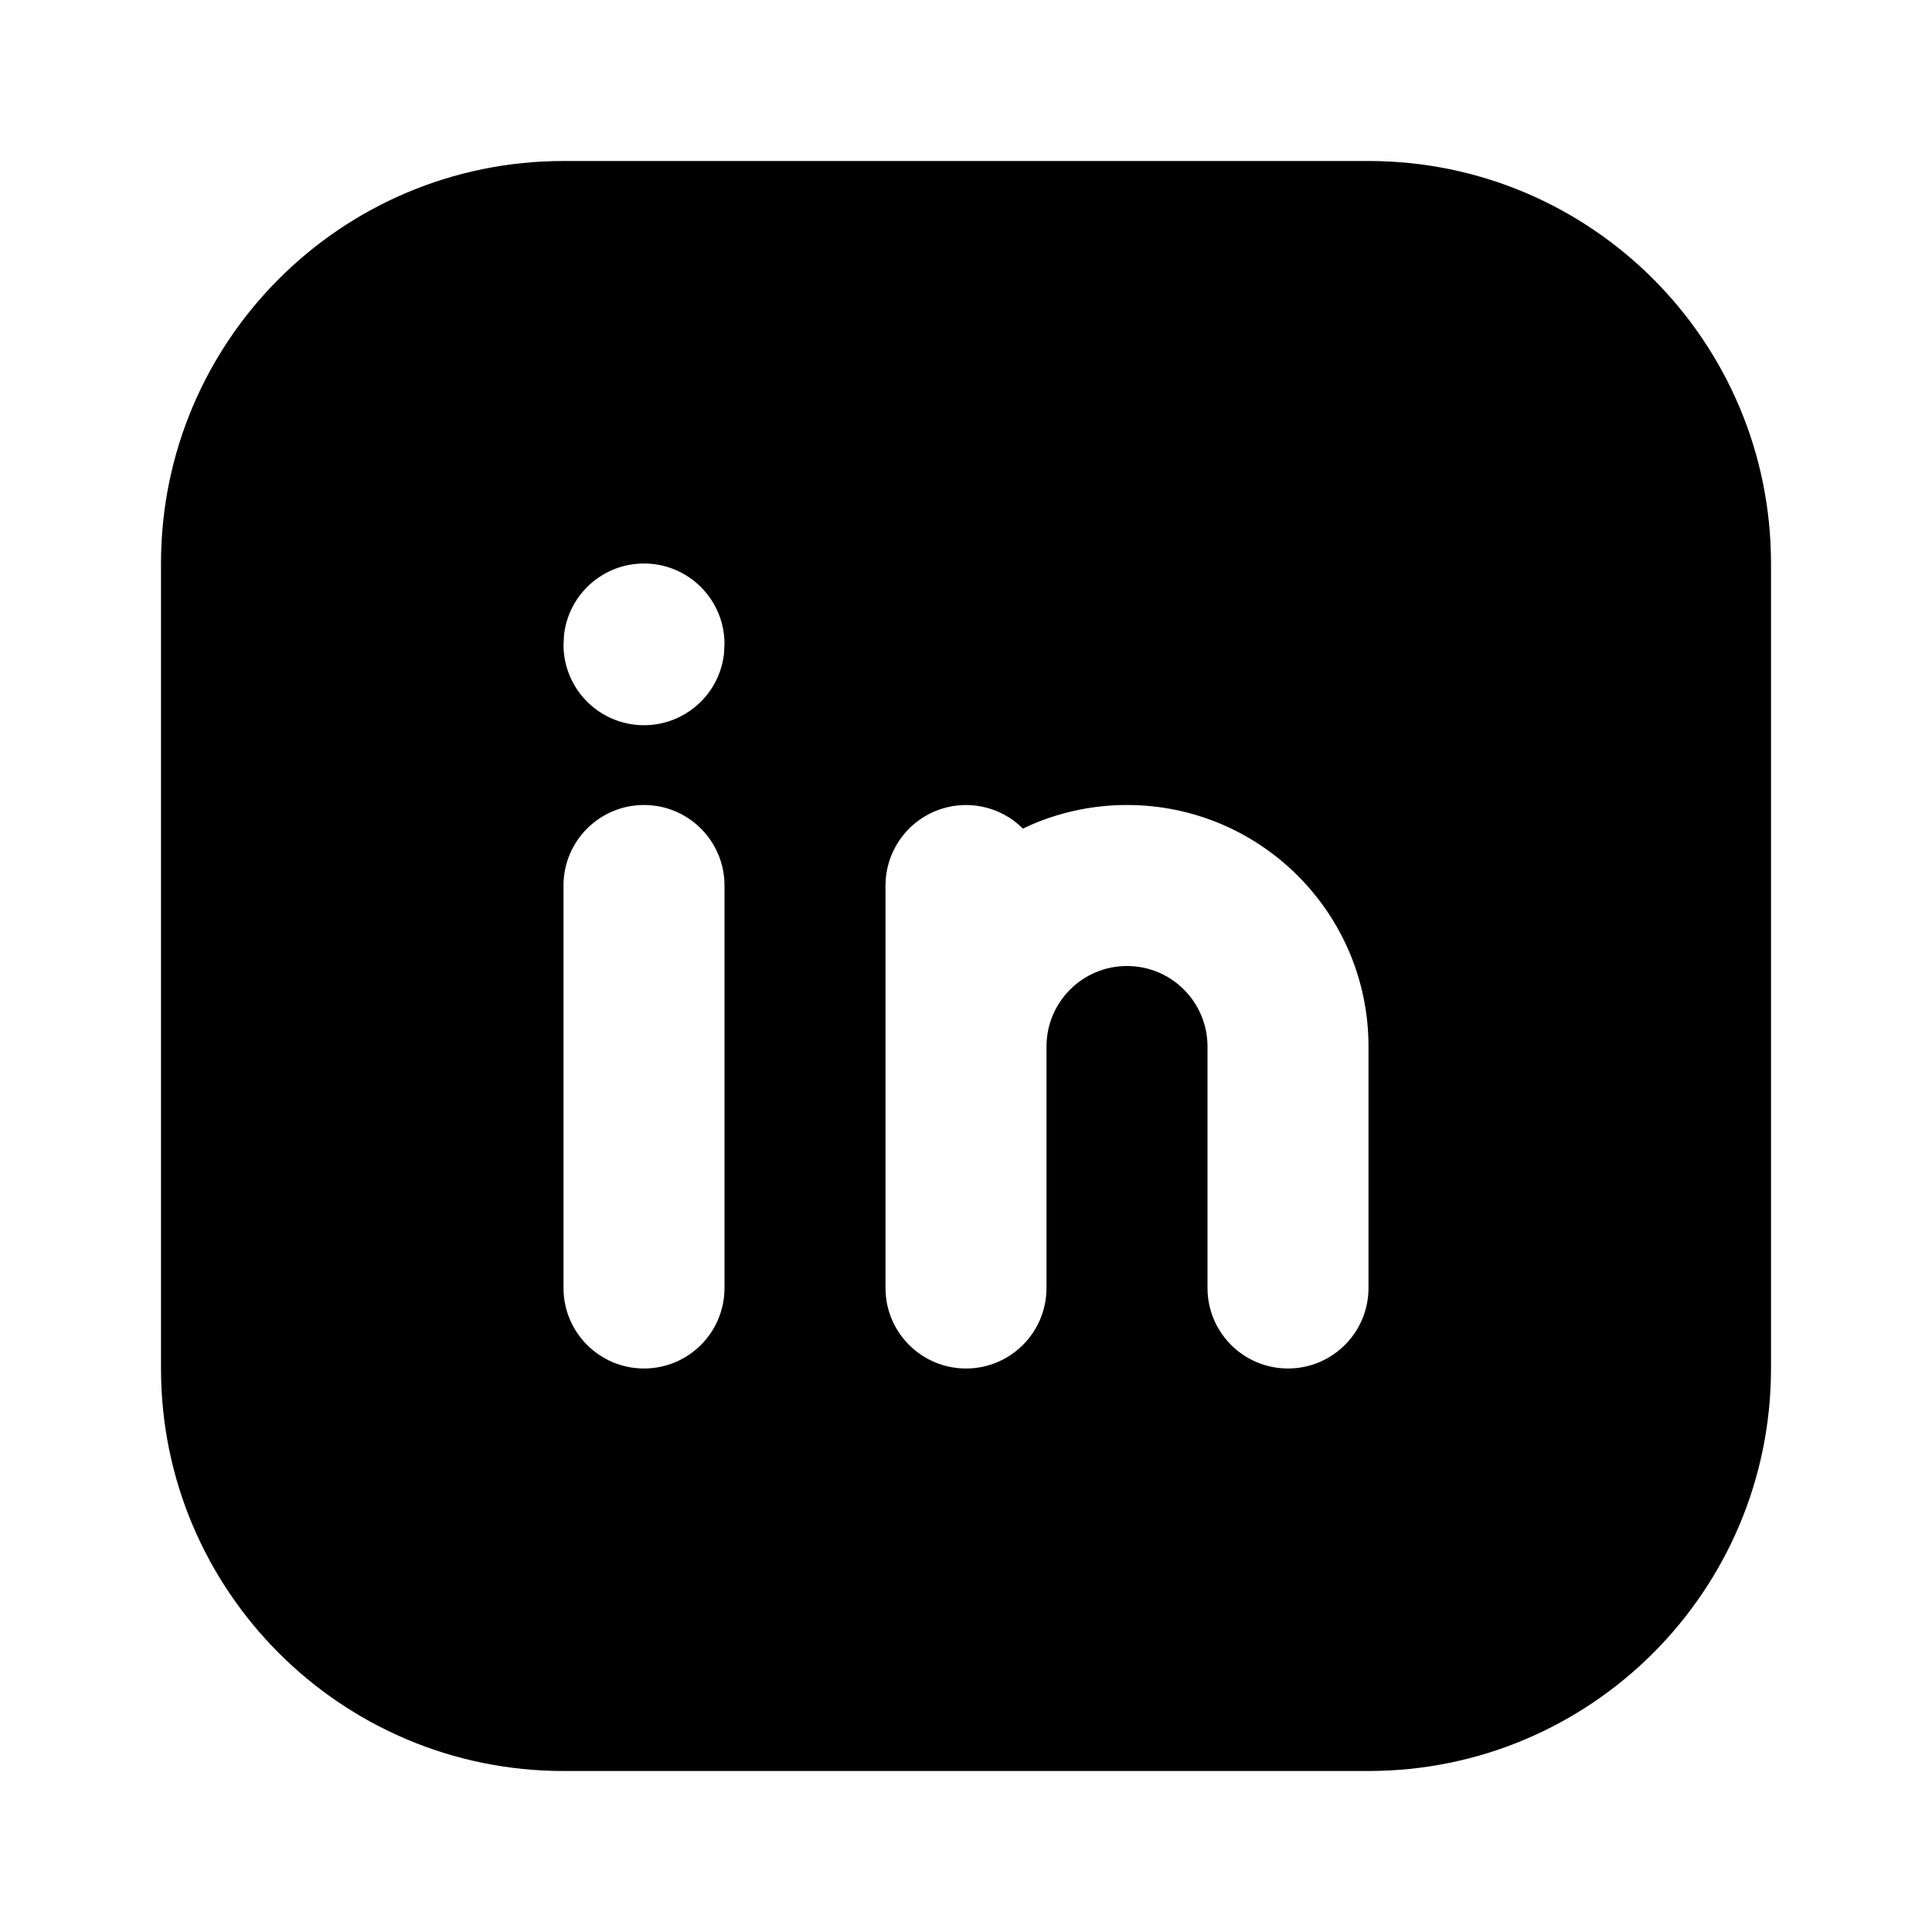
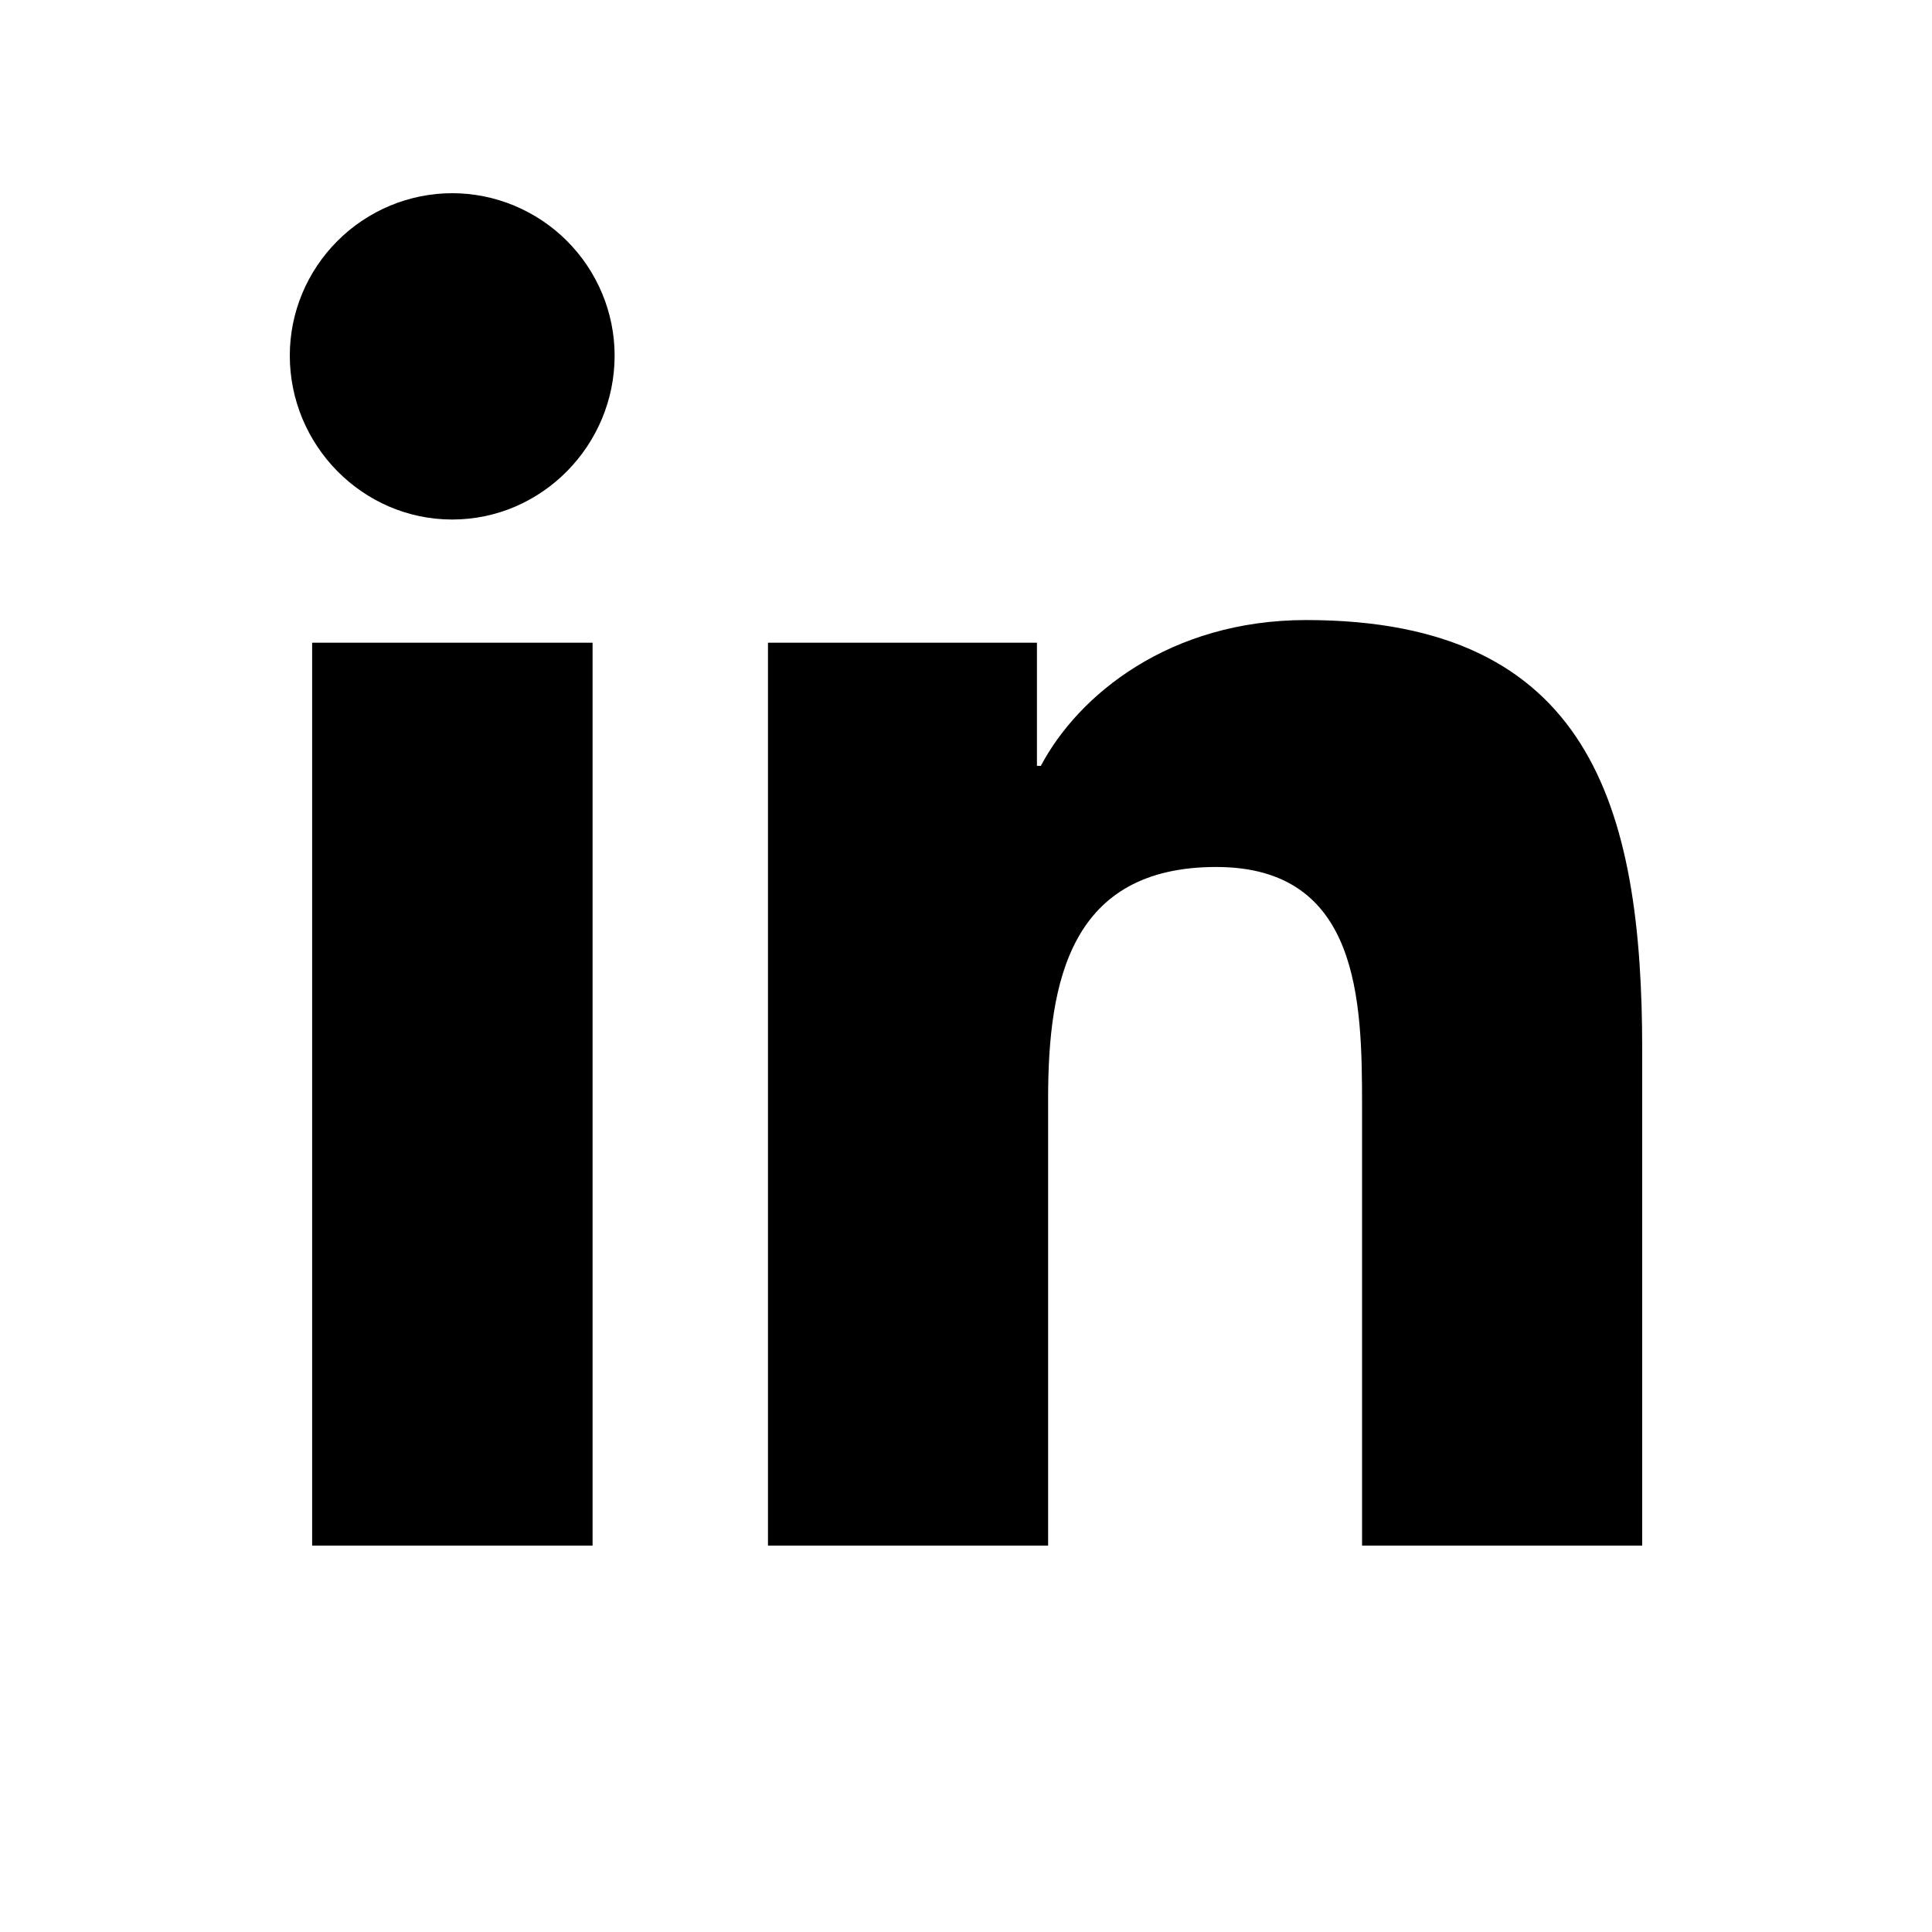
- <svg xmlns="http://www.w3.org/2000/svg" width="24" height="24" viewBox="0 0 24 24" fill="currentColor" class="icon icon-tabler icons-tabler-filled icon-tabler-brand-linkedin">
-   <path stroke="none" d="M0 0h24v24H0z" fill="none" />
-   <path d="M17 2a5 5 0 0 1 5 5v10a5 5 0 0 1 -5 5h-10a5 5 0 0 1 -5 -5v-10a5 5 0 0 1 5 -5zm-9 8a1 1 0 0 0 -1 1v5a1 1 0 0 0 2 0v-5a1 1 0 0 0 -1 -1m6 0a3 3 0 0 0 -1.168 .236l-.125 .057a1 1 0 0 0 -1.707 .707v5a1 1 0 0 0 2 0v-3a1 1 0 0 1 2 0v3a1 1 0 0 0 2 0v-3a3 3 0 0 0 -3 -3m-6 -3a1 1 0 0 0 -.993 .883l-.007 .127a1 1 0 0 0 1.993 .117l.007 -.127a1 1 0 0 0 -1 -1" />
+ <svg xmlns="http://www.w3.org/2000/svg" viewBox="0 0 640 640">
+   <path d="M196.3 512L103.4 512L103.4 212.9L196.3 212.9L196.3 512zM149.8 172.1C120.1 172.1 96 147.5 96 117.8C96 103.5 101.7 89.9 111.8 79.8C121.9 69.7 135.6 64 149.8 64C164 64 177.7 69.7 187.8 79.8C197.9 89.9 203.6 103.6 203.6 117.8C203.6 147.5 179.5 172.1 149.8 172.1zM543.9 512L451.2 512L451.2 366.4C451.2 331.7 450.5 287.2 402.9 287.2C354.6 287.2 347.2 324.9 347.2 363.9L347.2 512L254.4 512L254.4 212.9L343.5 212.9L343.5 253.7L344.8 253.7C357.2 230.2 387.5 205.4 432.7 205.4C526.7 205.4 544 267.3 544 347.7L544 512L543.9 512z" />
</svg>
